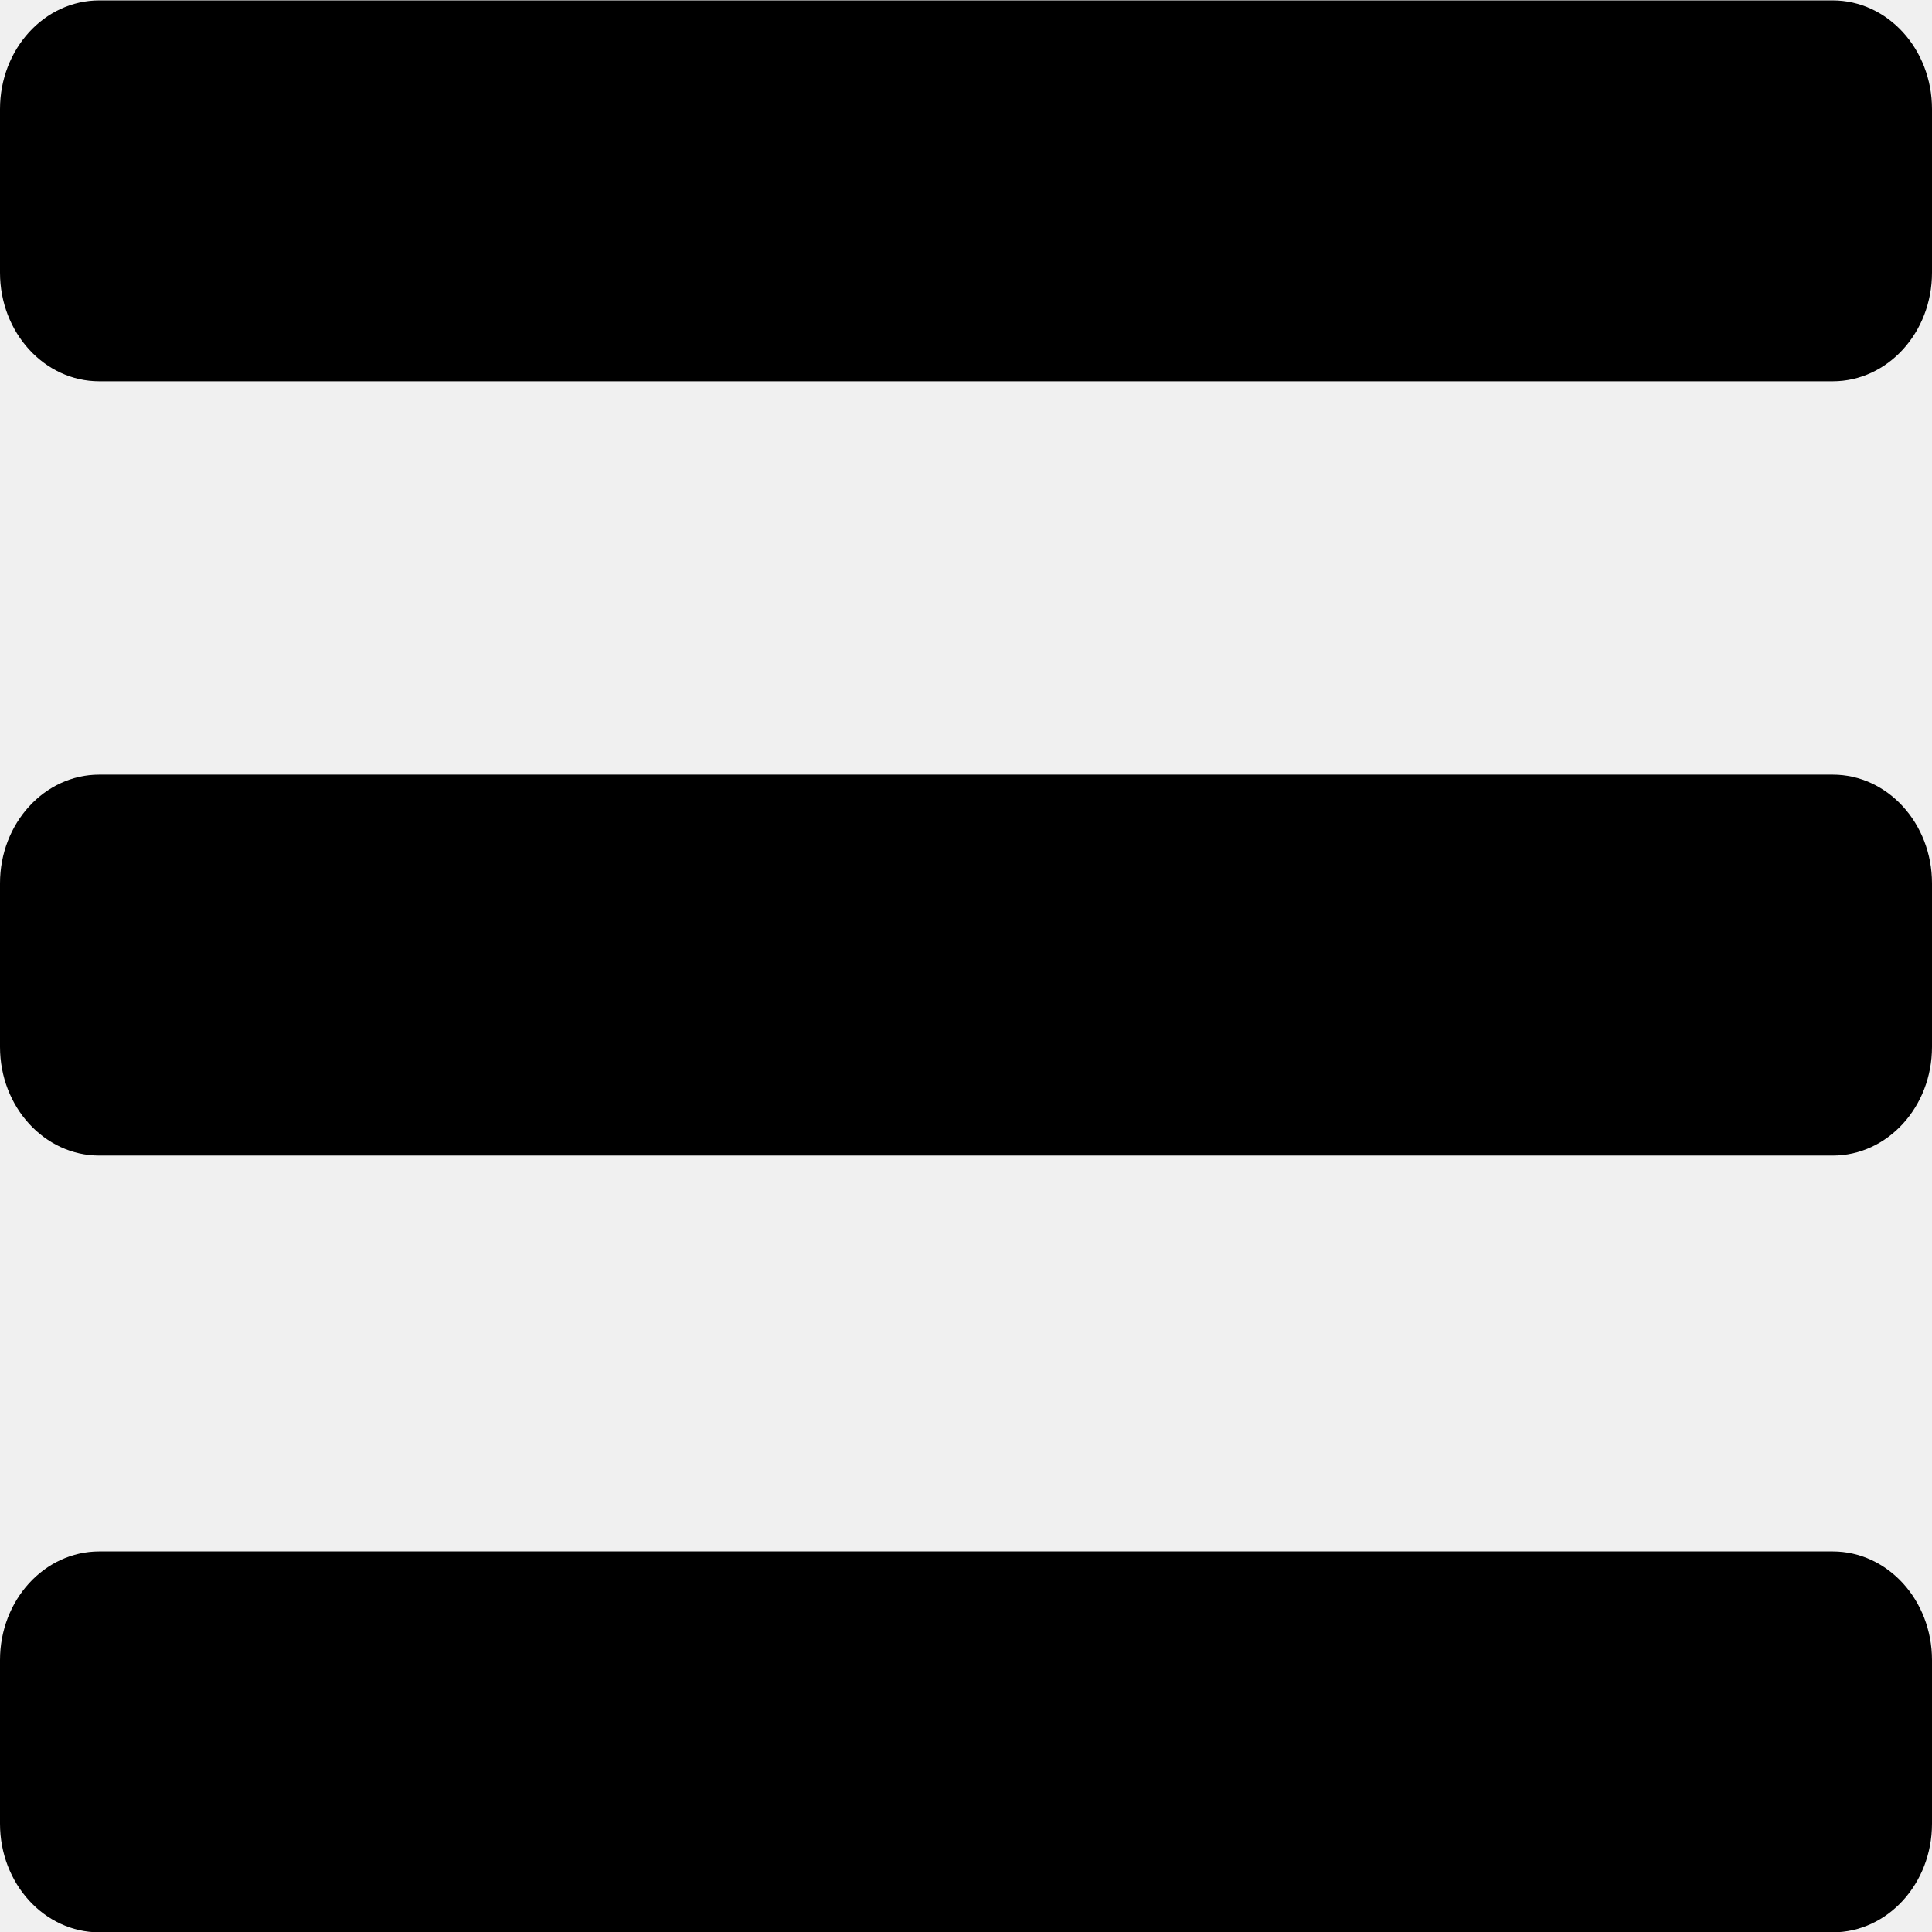
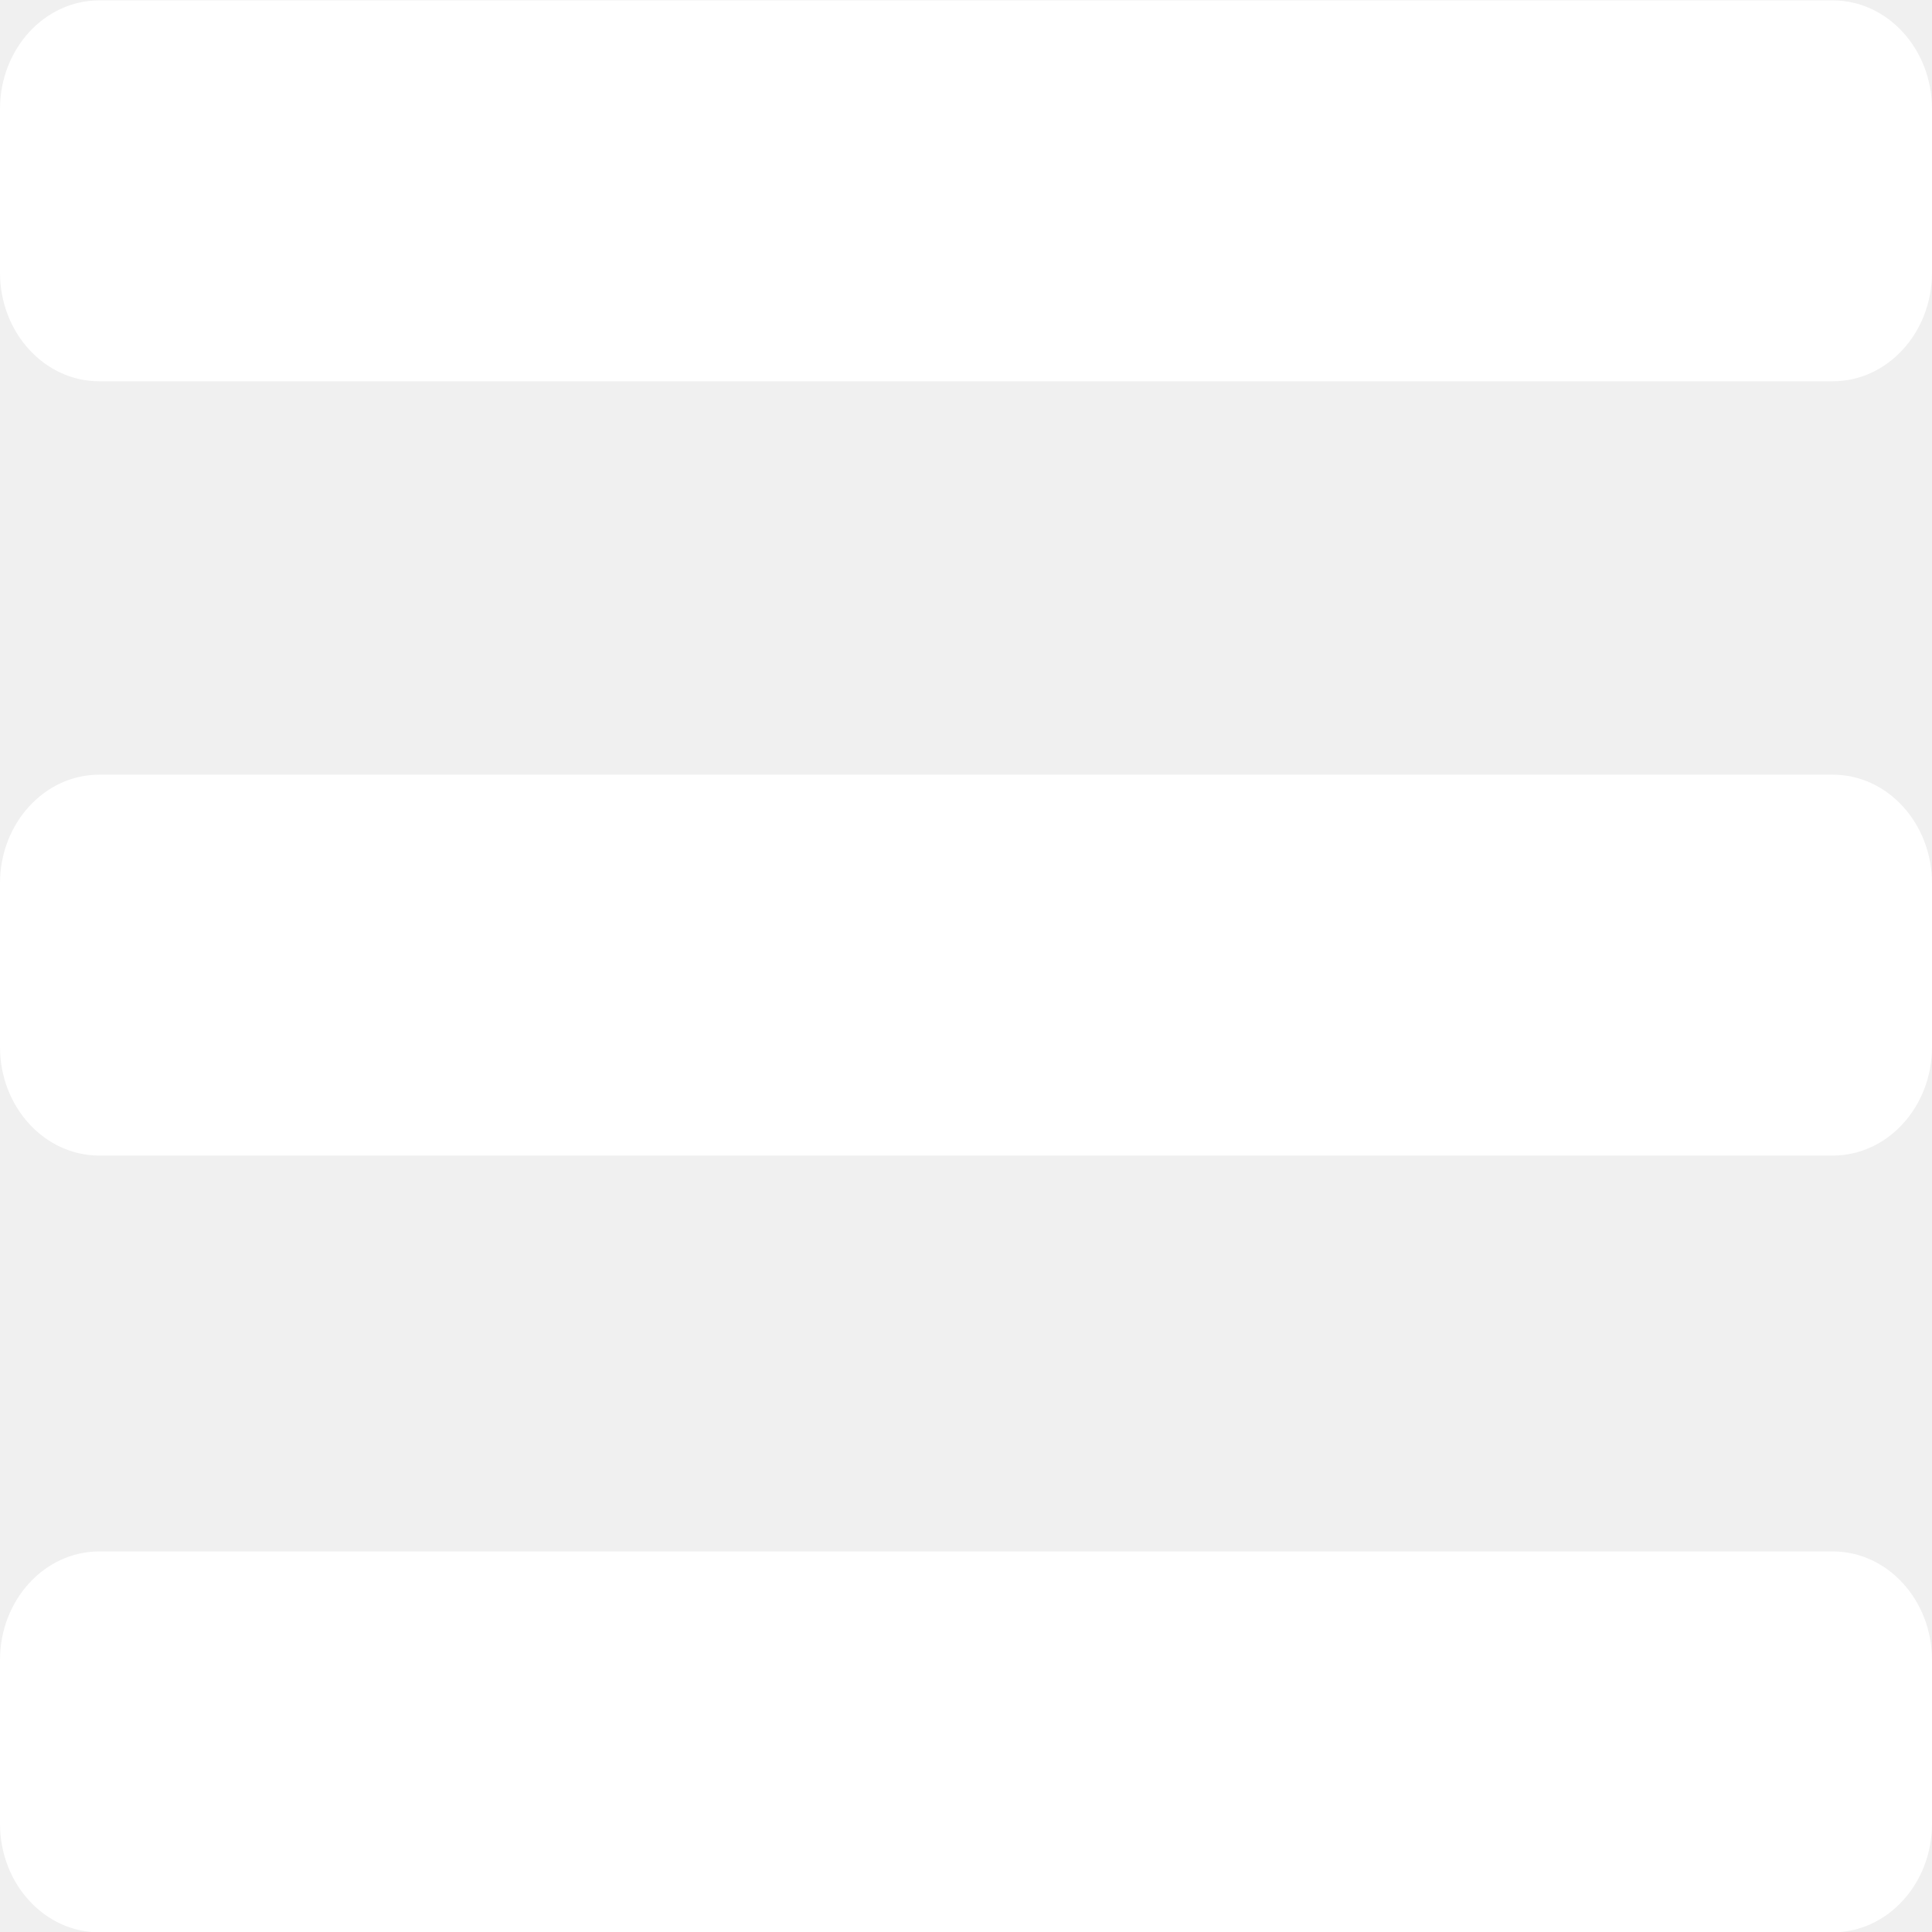
<svg xmlns="http://www.w3.org/2000/svg" width="32" height="32" version="1.1" viewBox="0 0 8.467 8.467">
  <g transform="translate(15.497 -160.79)">
    <g transform="matrix(1 0 0 1.0946 0 -15.614)" style="">
-       <rect x="-15.497" y="161.16" width="8.467" height="1.525" ry=".435" />
-       <rect x="-15.497" y="167.37" width="8.467" height="1.525" ry=".435" />
-       <rect x="-15.497" y="164.26" width="8.467" height="1.525" ry=".435" />
+       <rect x="-15.497" y="161.16" width="8.467" height="1.525" ry=".435" style="fill:#fff" />
+       <rect x="-15.497" y="167.37" width="8.467" height="1.525" ry=".435" style="fill:#fff" />
+       <rect x="-15.497" y="164.26" width="8.467" height="1.525" ry=".435" style="fill:#fff" />
    </g>
  </g>
</svg>
